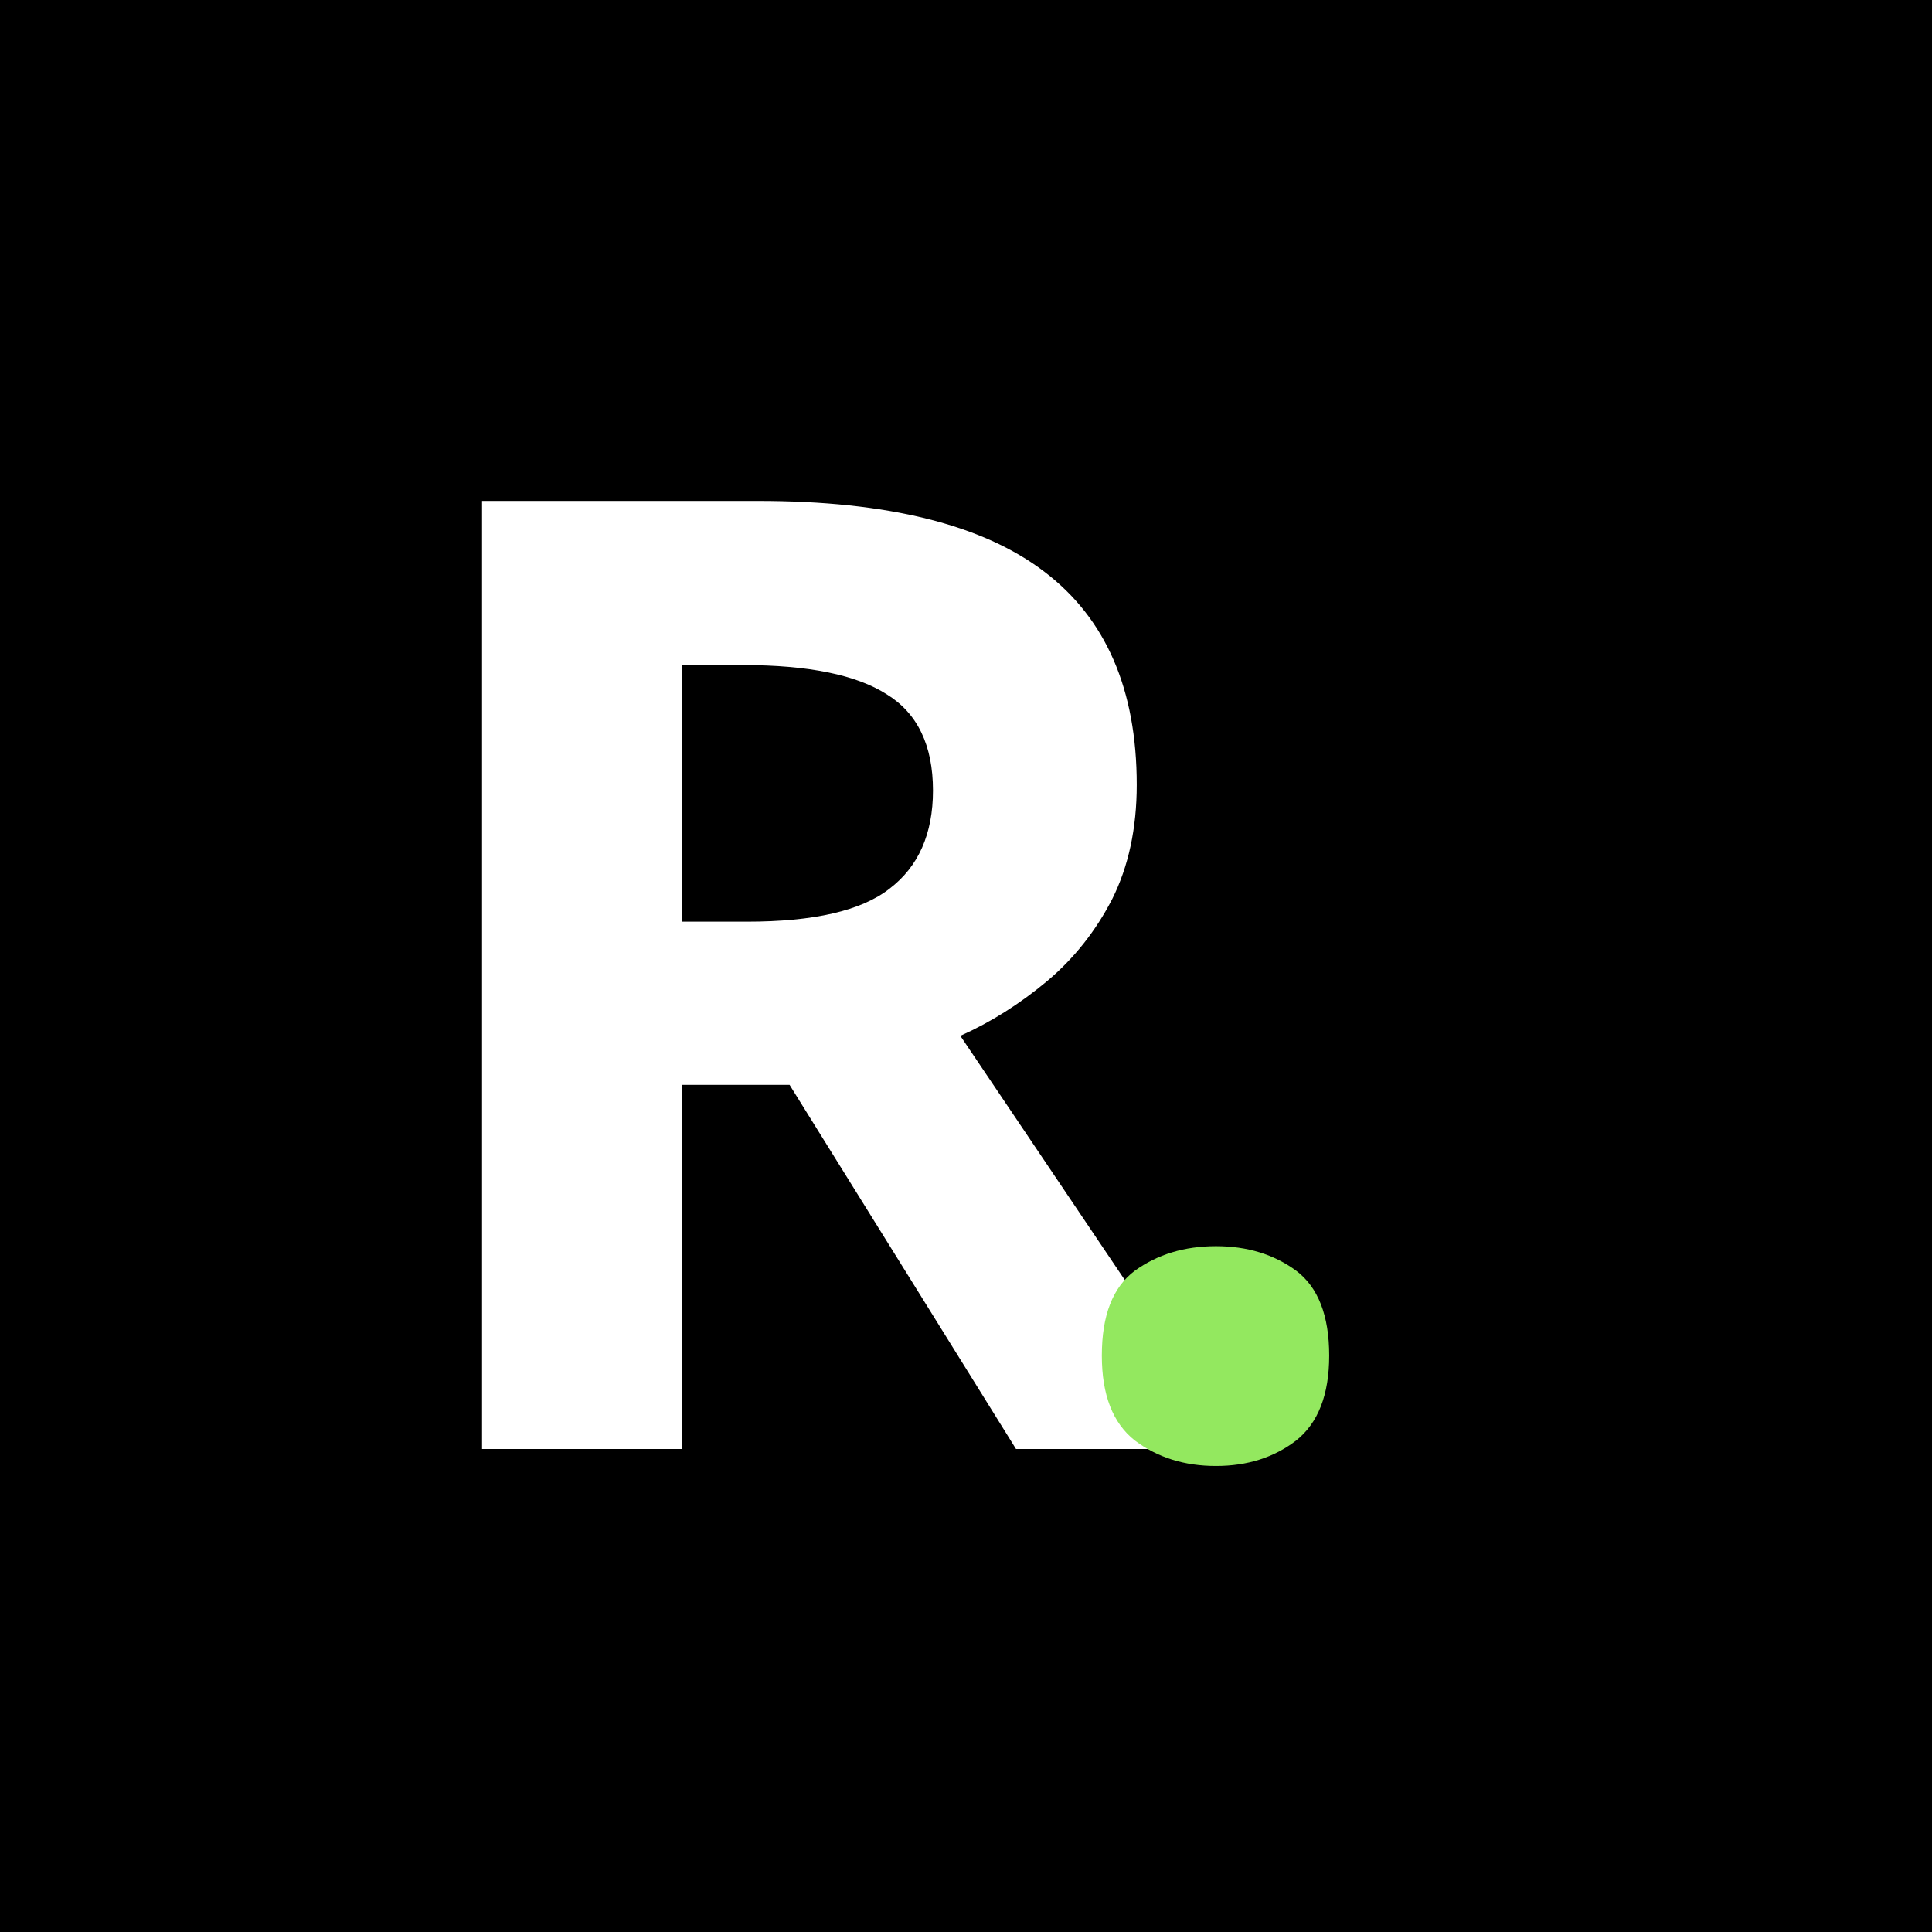
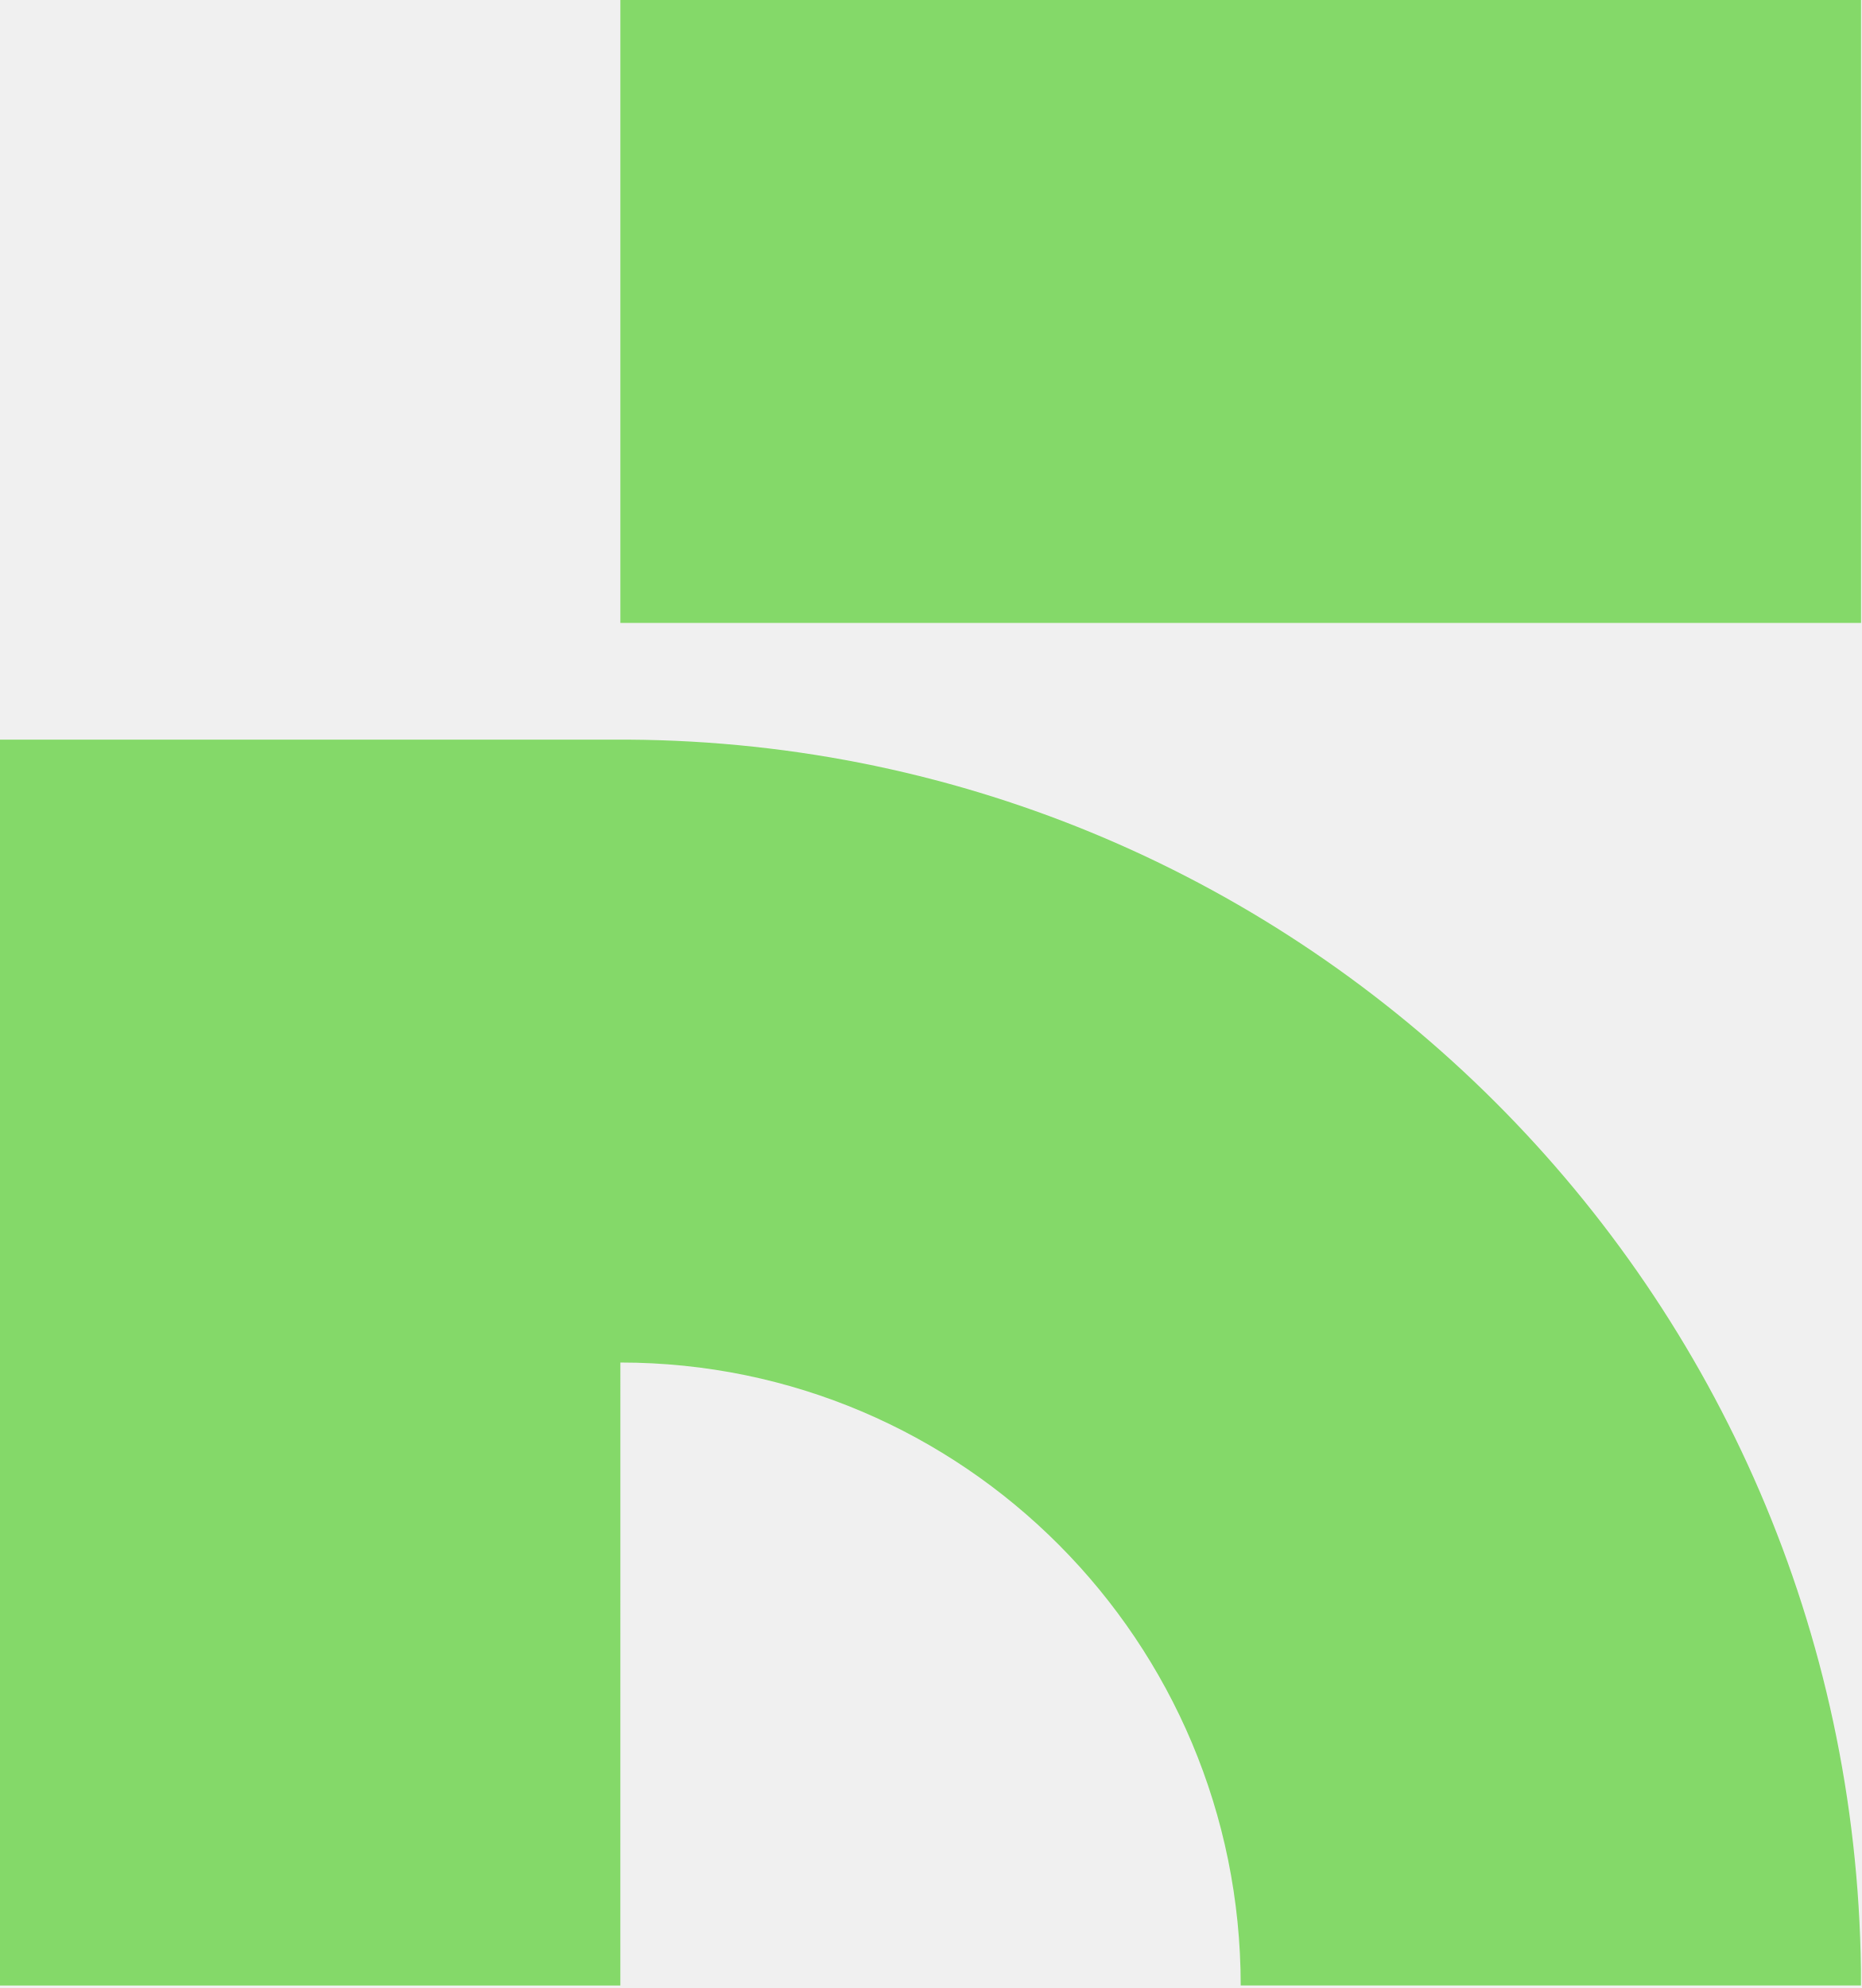
- <svg xmlns="http://www.w3.org/2000/svg" viewBox="0 0 32 32">
-   <rect width="32" height="32" fill="#000" />
-   <text x="6" y="24" font-family="system-ui, sans-serif" font-weight="700" font-size="22" fill="#fff">R</text>
-   <text x="17" y="24" font-family="system-ui, sans-serif" font-weight="700" font-size="22" fill="#93e85f">.</text>
+ <svg xmlns="http://www.w3.org/2000/svg" version="1.1" width="518" height="553">
+   <svg width="518" height="553" viewBox="0 0 518 553" fill="none">
+     <path d="M172.601 173.277V0H517.786V173.277L172.601 173.277Z" fill="#84D969" />
+     <path d="M172.6 379.013C267.921 379.013 345.193 456.592 345.193 552.29L517.758 552.297V547.825C515.386 359.228 362.957 206.933 174.821 205.743L0 205.751V552.305H172.593L172.6 379.013Z" fill="#84D969" />
+   </svg>
+   <style>@media (prefers-color-scheme: light) { :root { filter: none; } }
+ @media (prefers-color-scheme: dark) { :root { filter: none; } }
+ </style>
</svg>
